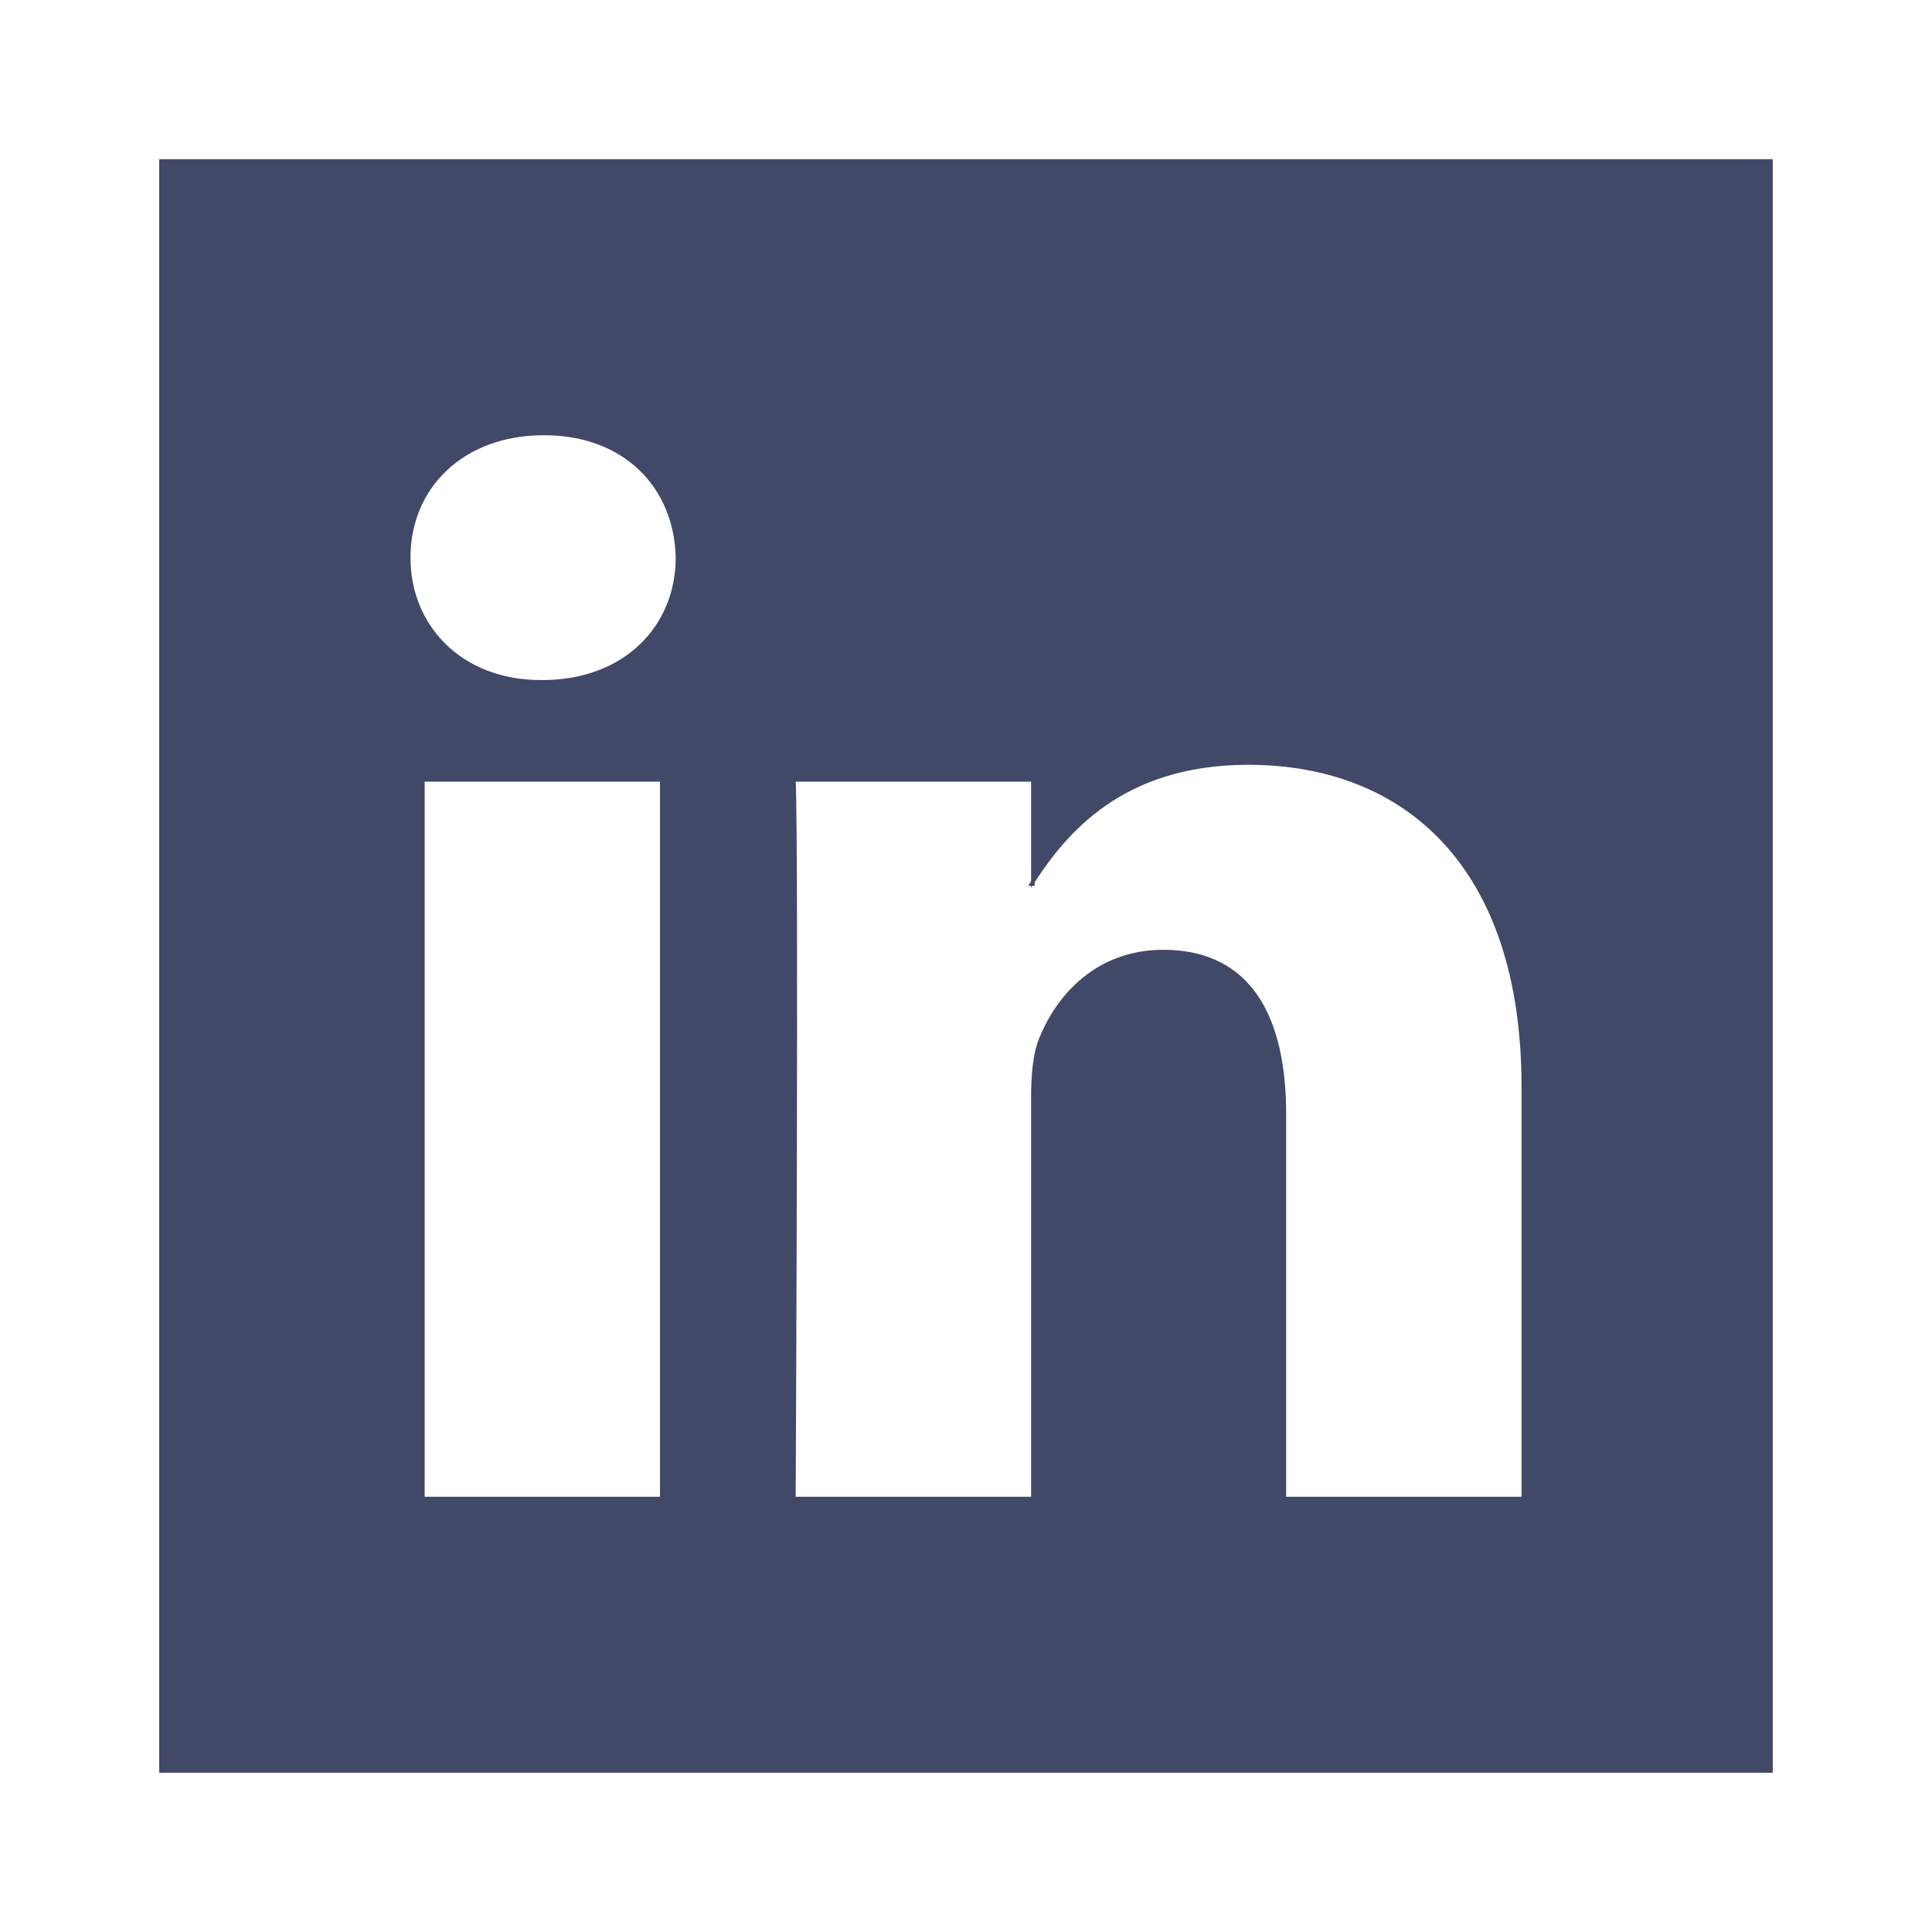
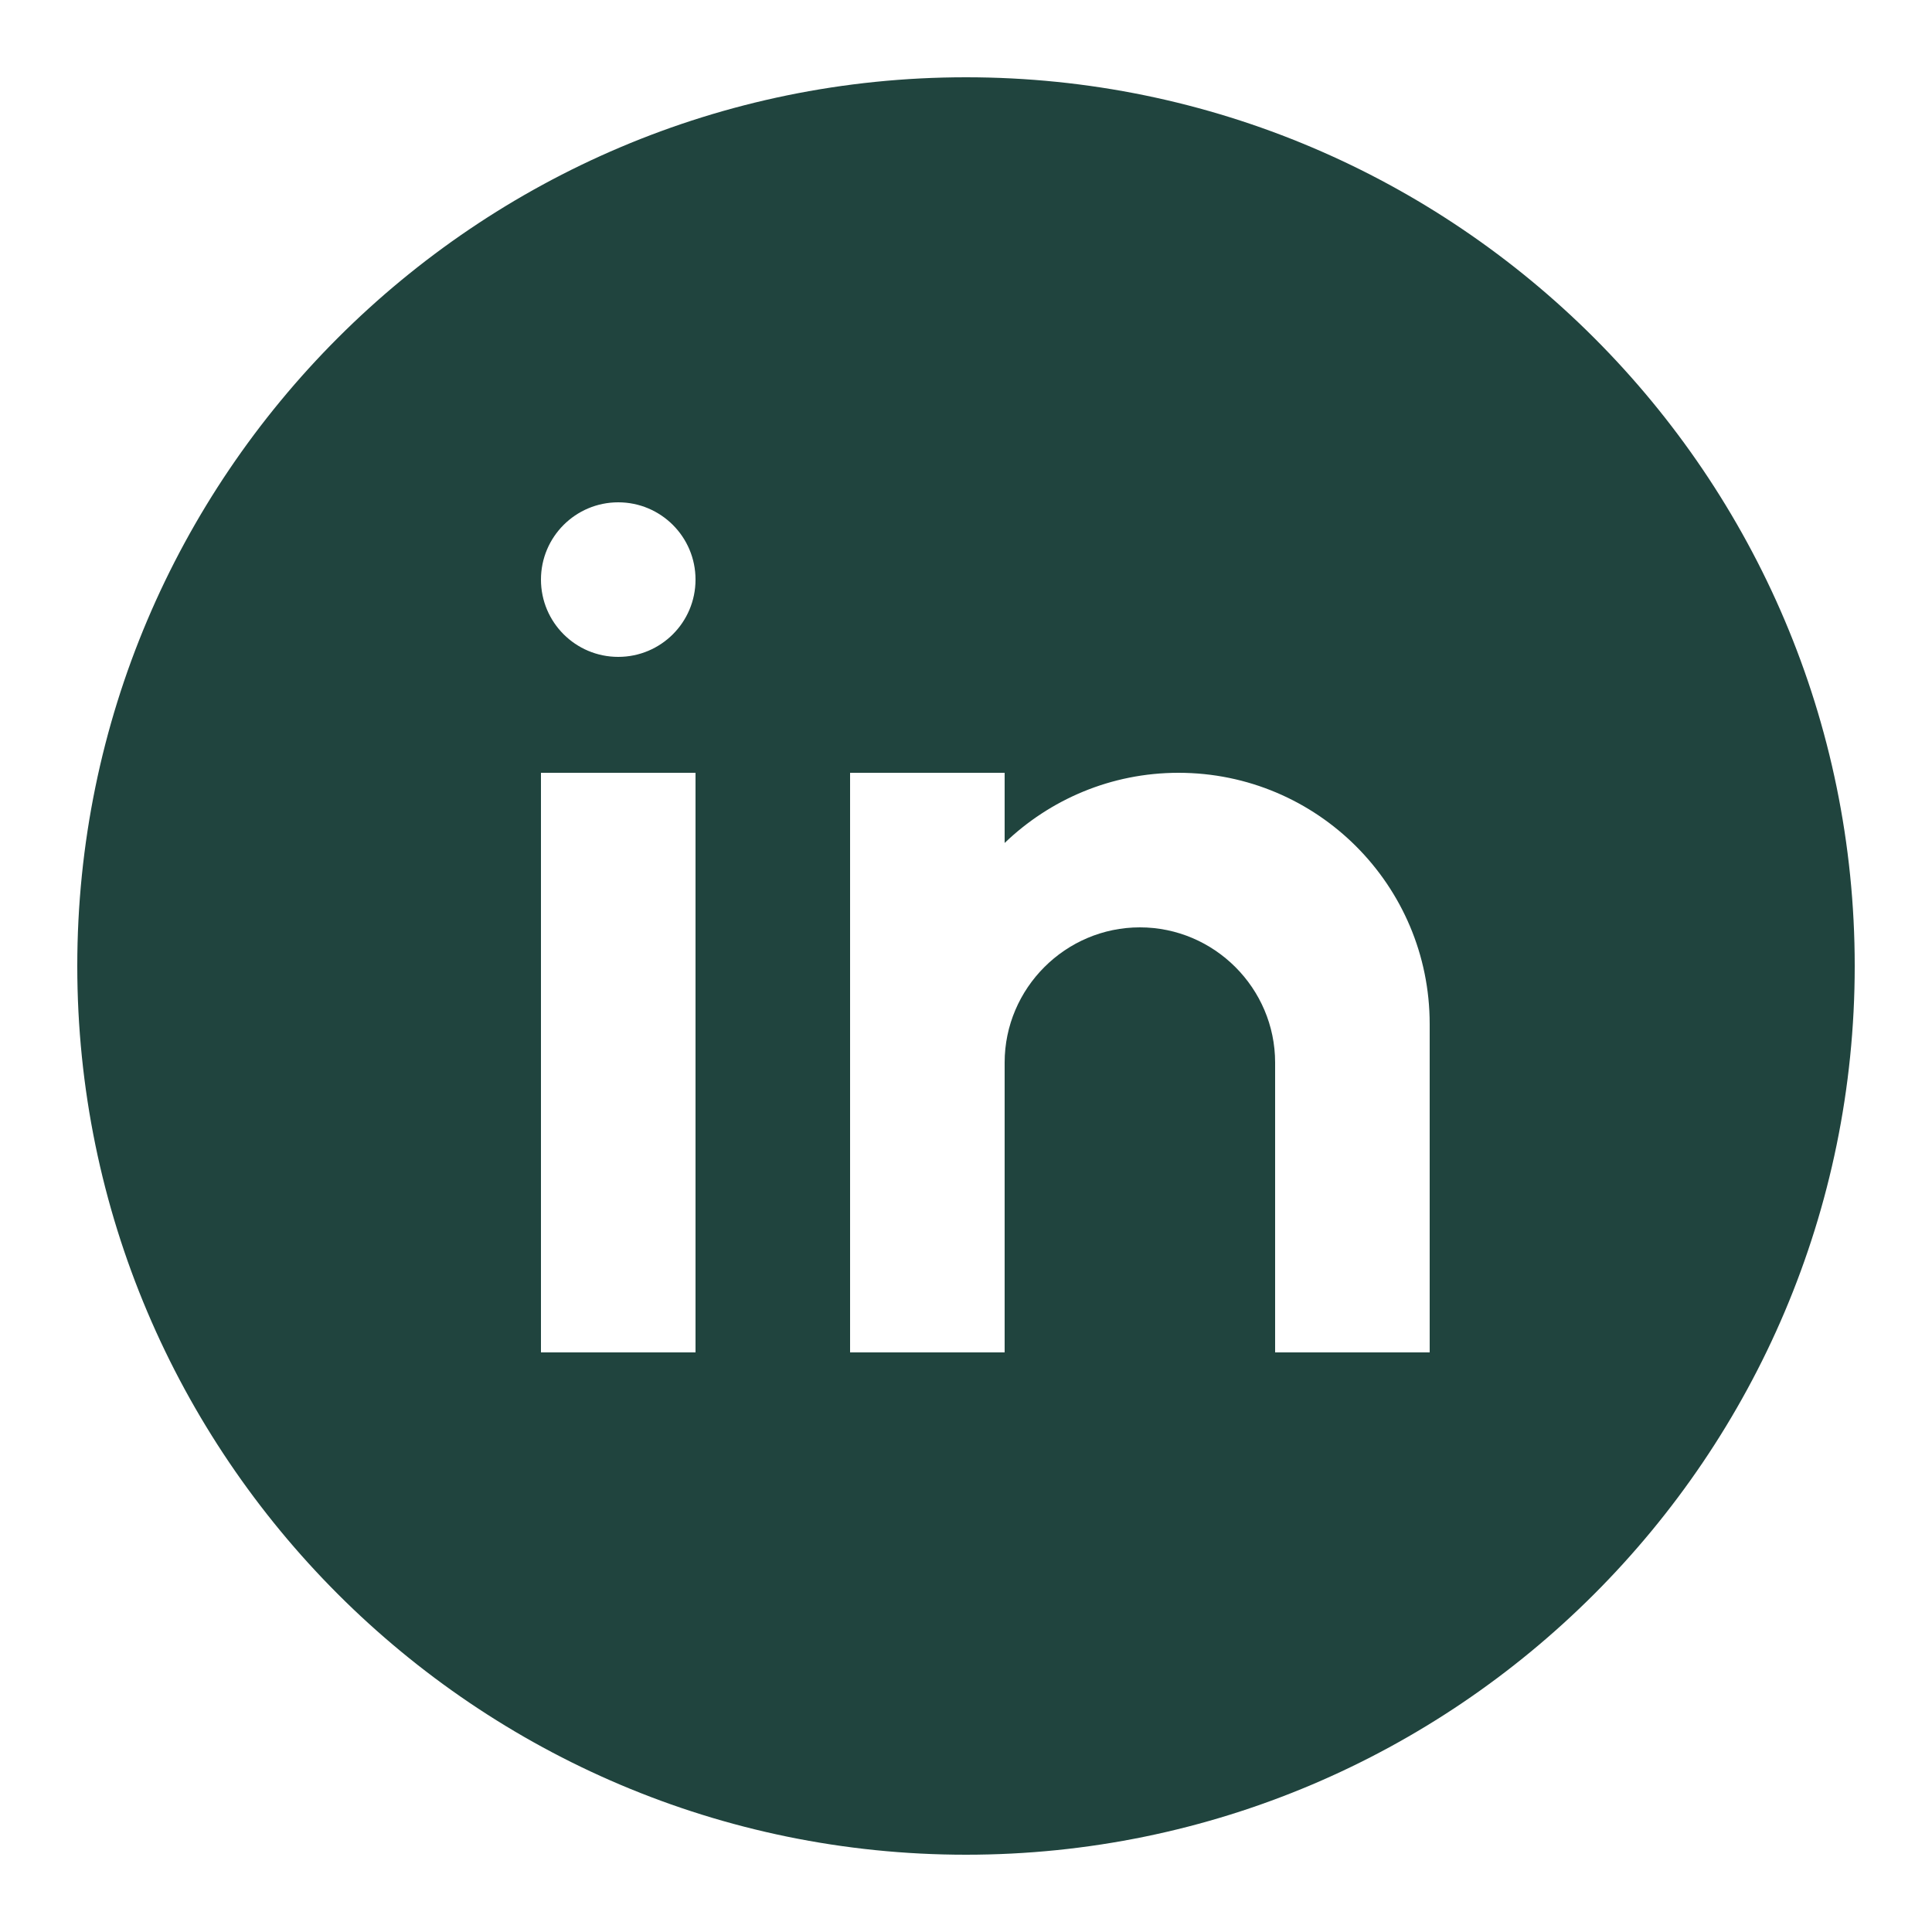
- <svg xmlns="http://www.w3.org/2000/svg" fill="#414868" height="800px" width="800px" version="1.1" id="Layer_1" viewBox="-45.5 -45.5 546.00 546.00" xml:space="preserve" stroke="#414868">
-   <g id="SVGRepo_bgCarrier" stroke-width="0" />
-   <g id="SVGRepo_tracerCarrier" stroke-linecap="round" stroke-linejoin="round" />
-   <g id="SVGRepo_iconCarrier">
-     <g>
-       <path style="fill-rule:evenodd;clip-rule:evenodd;" d="M246.4,204.35v-0.665c-0.136,0.223-0.324,0.446-0.442,0.665H246.4z" />
-       <path style="fill-rule:evenodd;clip-rule:evenodd;" d="M0,0v455h455V0H0z M141.522,378.002H74.016V174.906h67.506V378.002z M107.769,147.186h-0.446C84.678,147.186,70,131.585,70,112.085c0-19.928,15.107-35.087,38.211-35.087 c23.109,0,37.31,15.159,37.752,35.087C145.963,131.585,131.32,147.186,107.769,147.186z M385,378.002h-67.524V269.345 c0-27.291-9.756-45.92-34.195-45.92c-18.664,0-29.755,12.543-34.641,24.693c-1.776,4.34-2.24,10.373-2.24,16.459v113.426h-67.537 c0,0,0.905-184.043,0-203.096H246.4v28.779c8.973-13.807,24.986-33.547,60.856-33.547c44.437,0,77.744,29.02,77.744,91.398V378.002 z" />
+ <svg xmlns="http://www.w3.org/2000/svg" viewBox="0,0,256,256" width="50px" height="50px">
+   <g fill="#20443e" fill-rule="nonzero" stroke="none" stroke-width="1" stroke-linecap="butt" stroke-linejoin="miter" stroke-miterlimit="10" stroke-dasharray="" stroke-dashoffset="0" font-family="none" font-weight="none" font-size="none" text-anchor="none" style="mix-blend-mode: normal">
+     <g transform="scale(5.12,5.12)">
+       <path d="M25,2c-12.682,0 -23,10.317 -23,23c0,12.683 10.318,23 23,23c12.682,0 23,-10.317 23,-23c0,-12.683 -10.318,-23 -23,-23zM18,35h-4v-15h4zM16,17c-1.105,0 -2,-0.895 -2,-2c0,-1.105 0.895,-2 2,-2c1.105,0 2,0.895 2,2c0,1.105 -0.895,2 -2,2zM37,35h-4v-5v-2.5c0,-1.925 -1.575,-3.5 -3.5,-3.5c-1.925,0 -3.5,1.575 -3.5,3.5v7.5h-4v-15h4v1.816c1.168,-1.122 2.752,-1.816 4.5,-1.816c3.59,0 6.5,2.91 6.5,6.5z" />
    </g>
  </g>
</svg>
